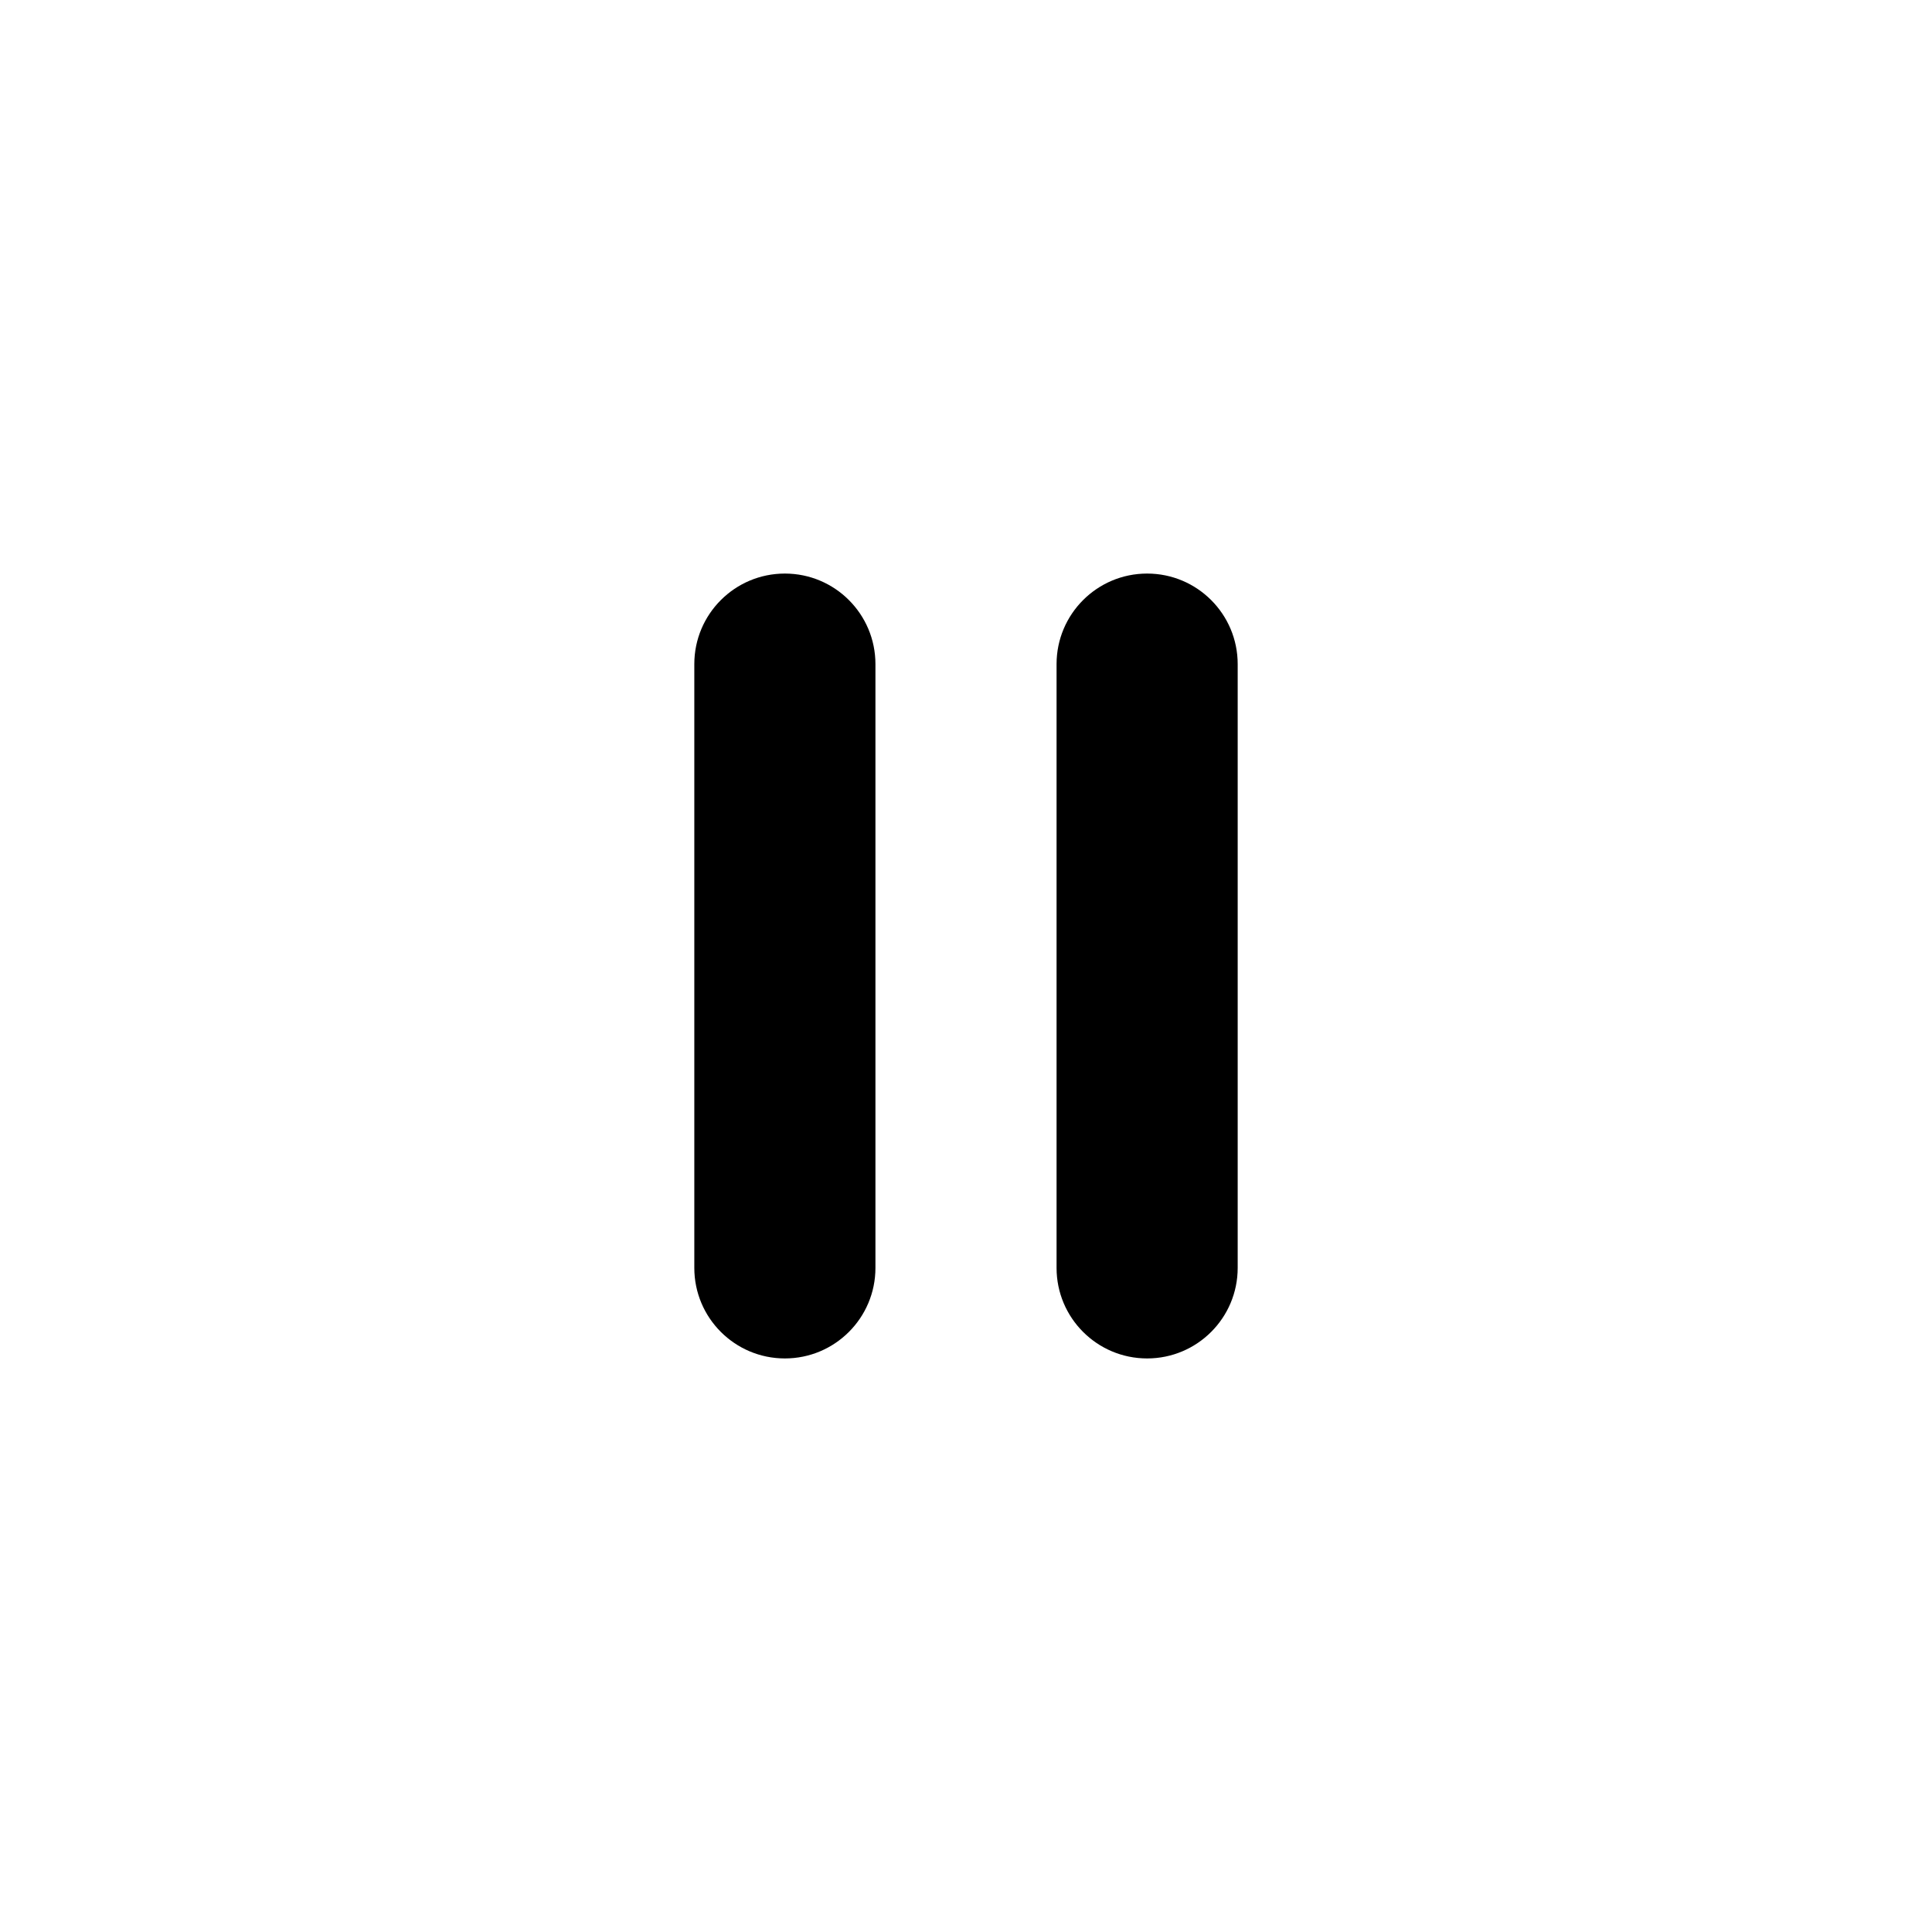
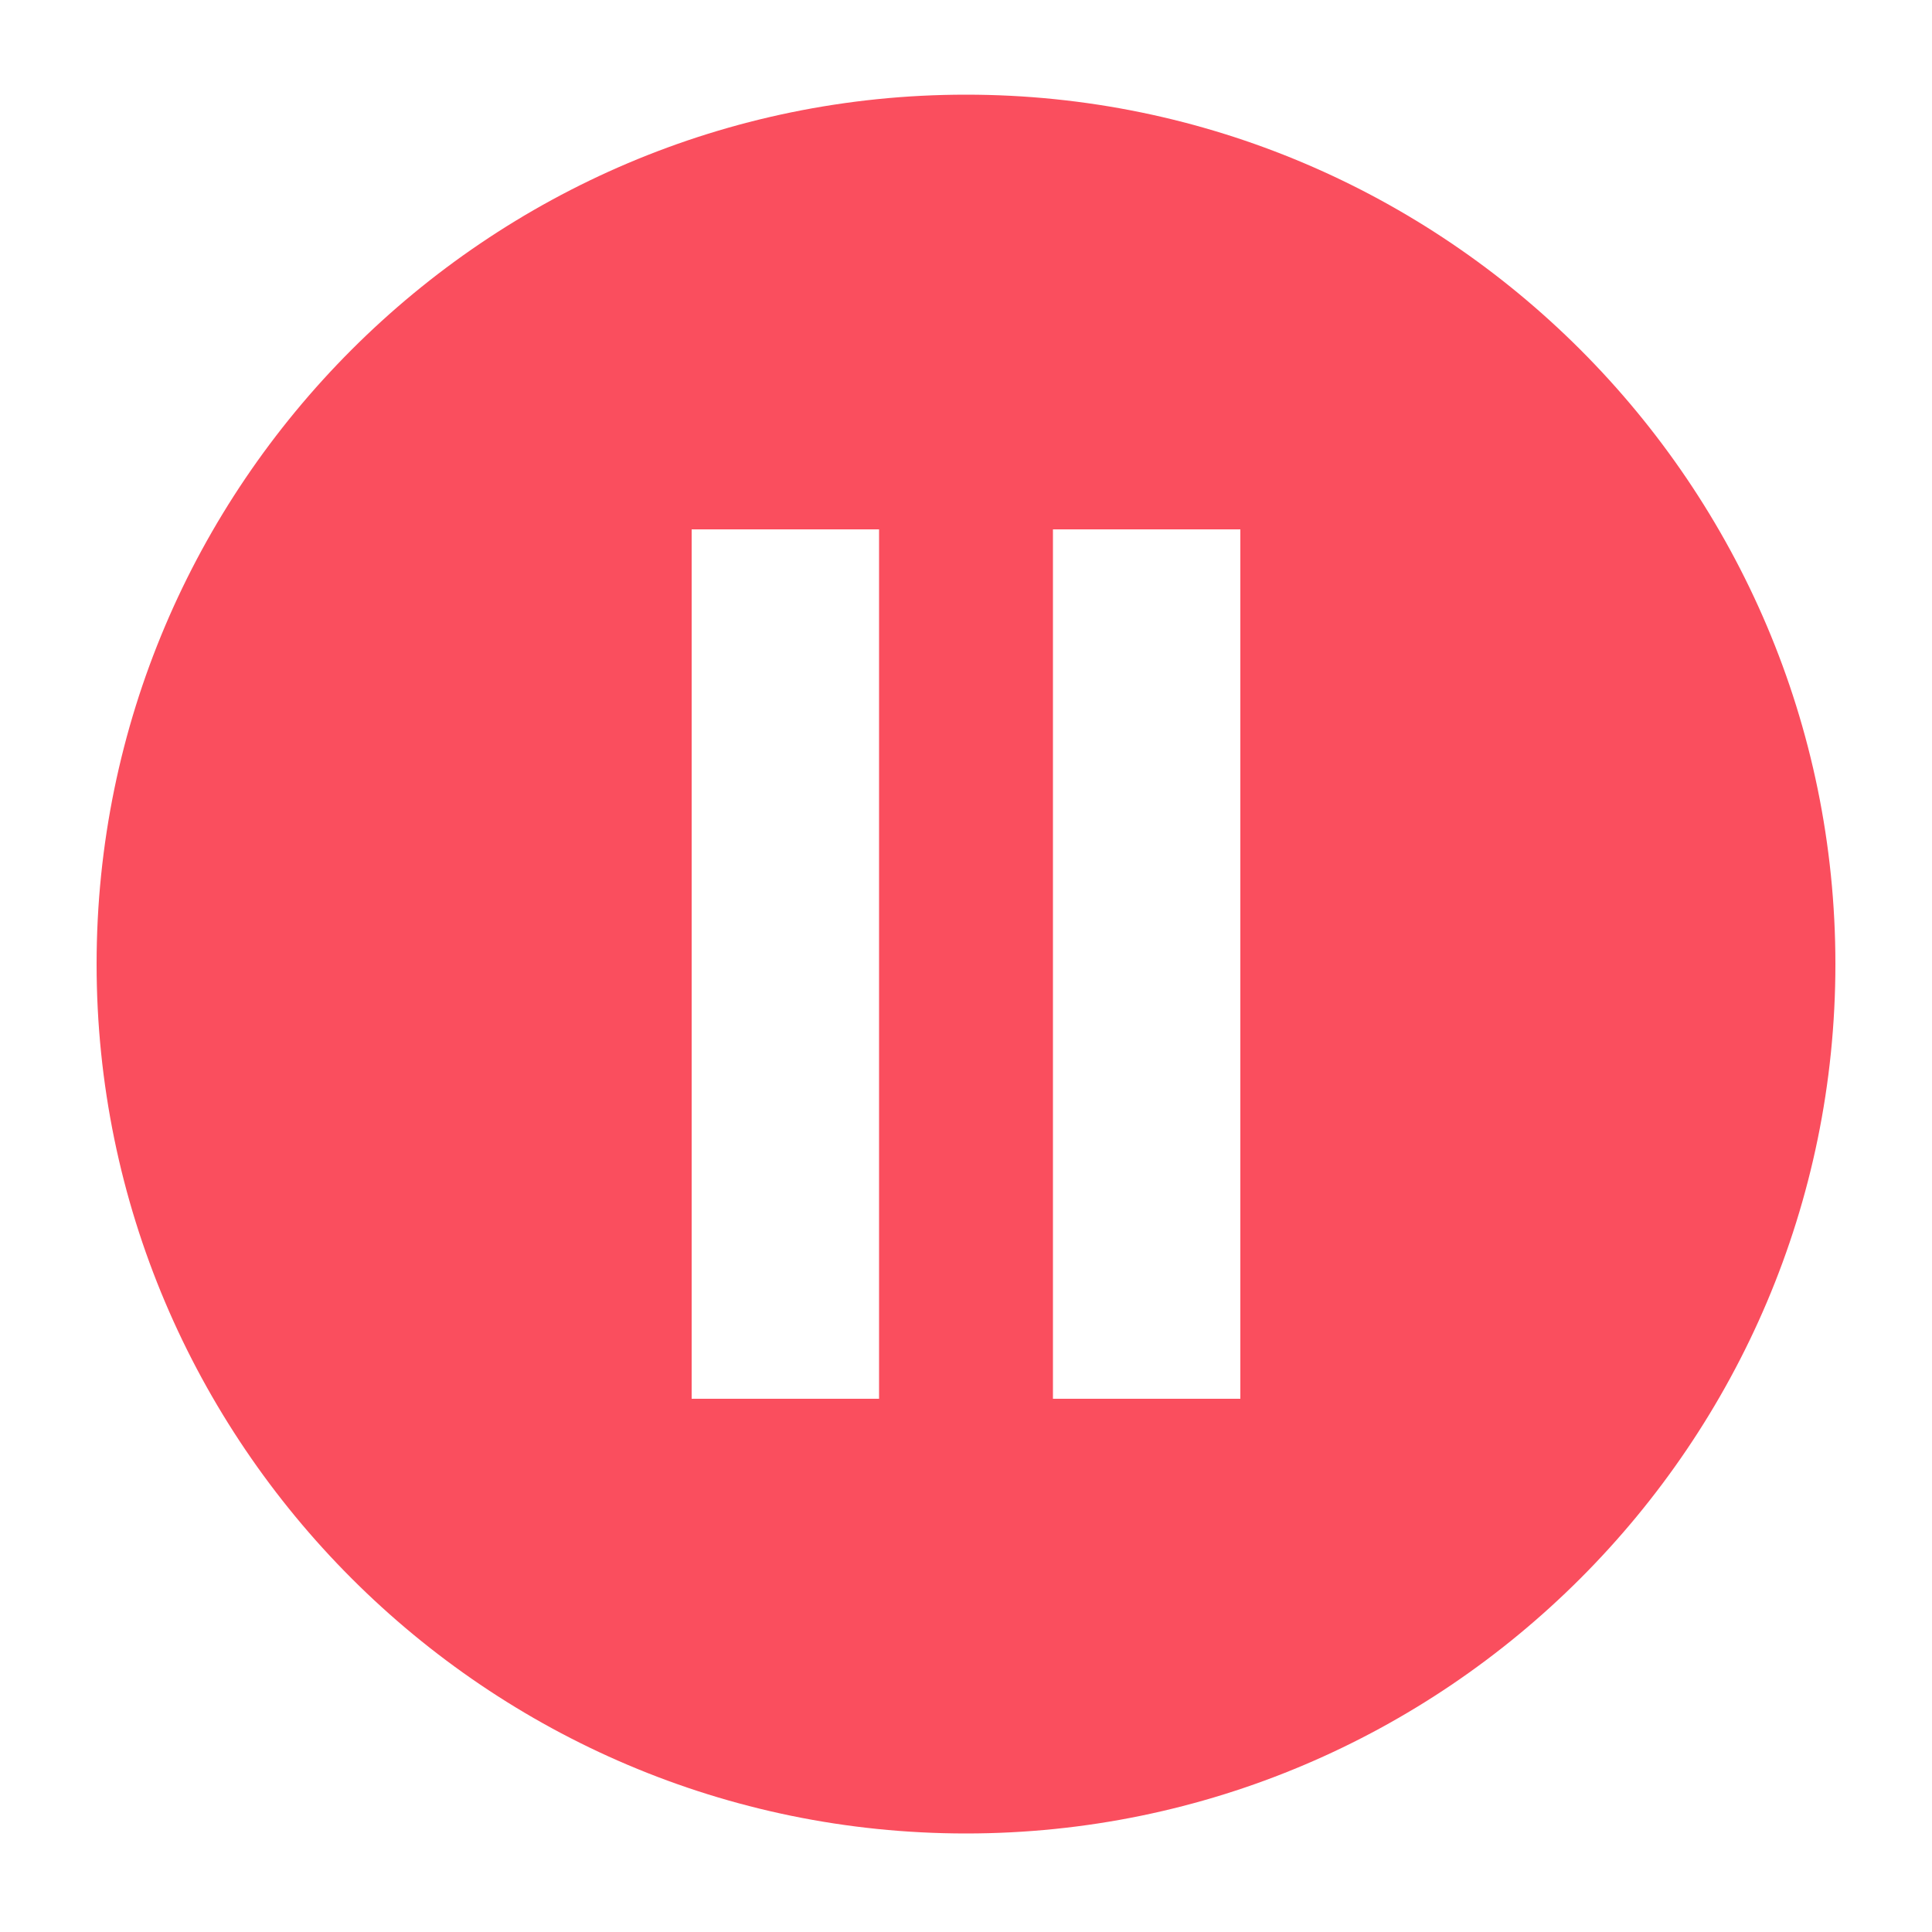
- <svg xmlns="http://www.w3.org/2000/svg" version="1.1" id="Layer_1" x="0px" y="0px" width="64px" height="64px" viewBox="0 0 64 64" enable-background="new 0 0 64 64" xml:space="preserve">
-   <g id="PAUSE_1_" enable-background="new    ">
-     <g id="PAUSE">
-       <g>
-         <path d="M26,19c-1.657,0-3,1.343-3,3v20c0,1.657,1.343,3,3,3s3-1.343,3-3V22C29,20.343,27.657,19,26,19z M38,19     c-1.657,0-3,1.343-3,3v20c0,1.657,1.343,3,3,3s3-1.343,3-3V22C41,20.343,39.657,19,38,19z" />
-       </g>
-     </g>
+ <svg xmlns="http://www.w3.org/2000/svg" version="1.1" id="Layer_1" x="0px" y="0px" viewBox="0 0 100 100" style="enable-background:new 0 0 100 100;" xml:space="preserve">
+   <style type="text/css">
+ 	.st0{display:none;}
+ 	.st1{display:inline;}
+ 	.st2{fill:#FA4E5E;}
+ </style>
+   <g class="st0">
+     <rect x="45" y="5" class="st1" width="10" height="10" />
+     <rect x="45" y="45" class="st1" width="10" height="10" />
+     <rect x="35" y="5" class="st1" width="10" height="10" />
+     <rect x="25" y="15" class="st1" width="10" height="10" />
+     <rect x="15" y="15" class="st1" width="10" height="10" />
+     <rect x="15" y="25" class="st1" width="10" height="10" />
+     <rect x="5" y="45" class="st1" width="10" height="10" />
+     <rect x="5" y="55" class="st1" width="10" height="10" />
+     <rect x="5" y="35" class="st1" width="10" height="10" />
+     <rect x="15" y="65" class="st1" width="10" height="10" />
+     <rect x="15" y="75" class="st1" width="10" height="10" />
+     <rect x="25" y="75" class="st1" width="10" height="10" />
+     <rect x="45" y="85" class="st1" width="10" height="10" />
+     <rect x="35" y="85" class="st1" width="10" height="10" />
+     <rect x="55" y="85" class="st1" width="10" height="10" />
+     <rect x="65" y="75" class="st1" width="10" height="10" />
+     <rect x="75" y="65" class="st1" width="10" height="10" />
+     <rect x="75" y="75" class="st1" width="10" height="10" />
+     <rect x="85" y="45" class="st1" width="10" height="10" />
+     <rect x="85" y="55" class="st1" width="10" height="10" />
+     <rect x="85" y="35" class="st1" width="10" height="10" />
+     <rect x="75" y="25" class="st1" width="10" height="10" />
+     <rect x="65" y="15" class="st1" width="10" height="10" />
+     <rect x="75" y="15" class="st1" width="10" height="10" />
+     <rect x="55" y="5" class="st1" width="10" height="10" />
+   </g>
+   <g>
+     <path class="st2" d="M50,4.9c-24.8,0-45,20.2-45,45c0,24.8,20.2,45,45,45s45-20.2,45-45C95,25.1,74.8,4.9,50,4.9z M45.5,72.4h-9.7   V27.4h9.7V72.4z M64.2,72.4h-9.7V27.4h9.7V72.4z" />
  </g>
</svg>
